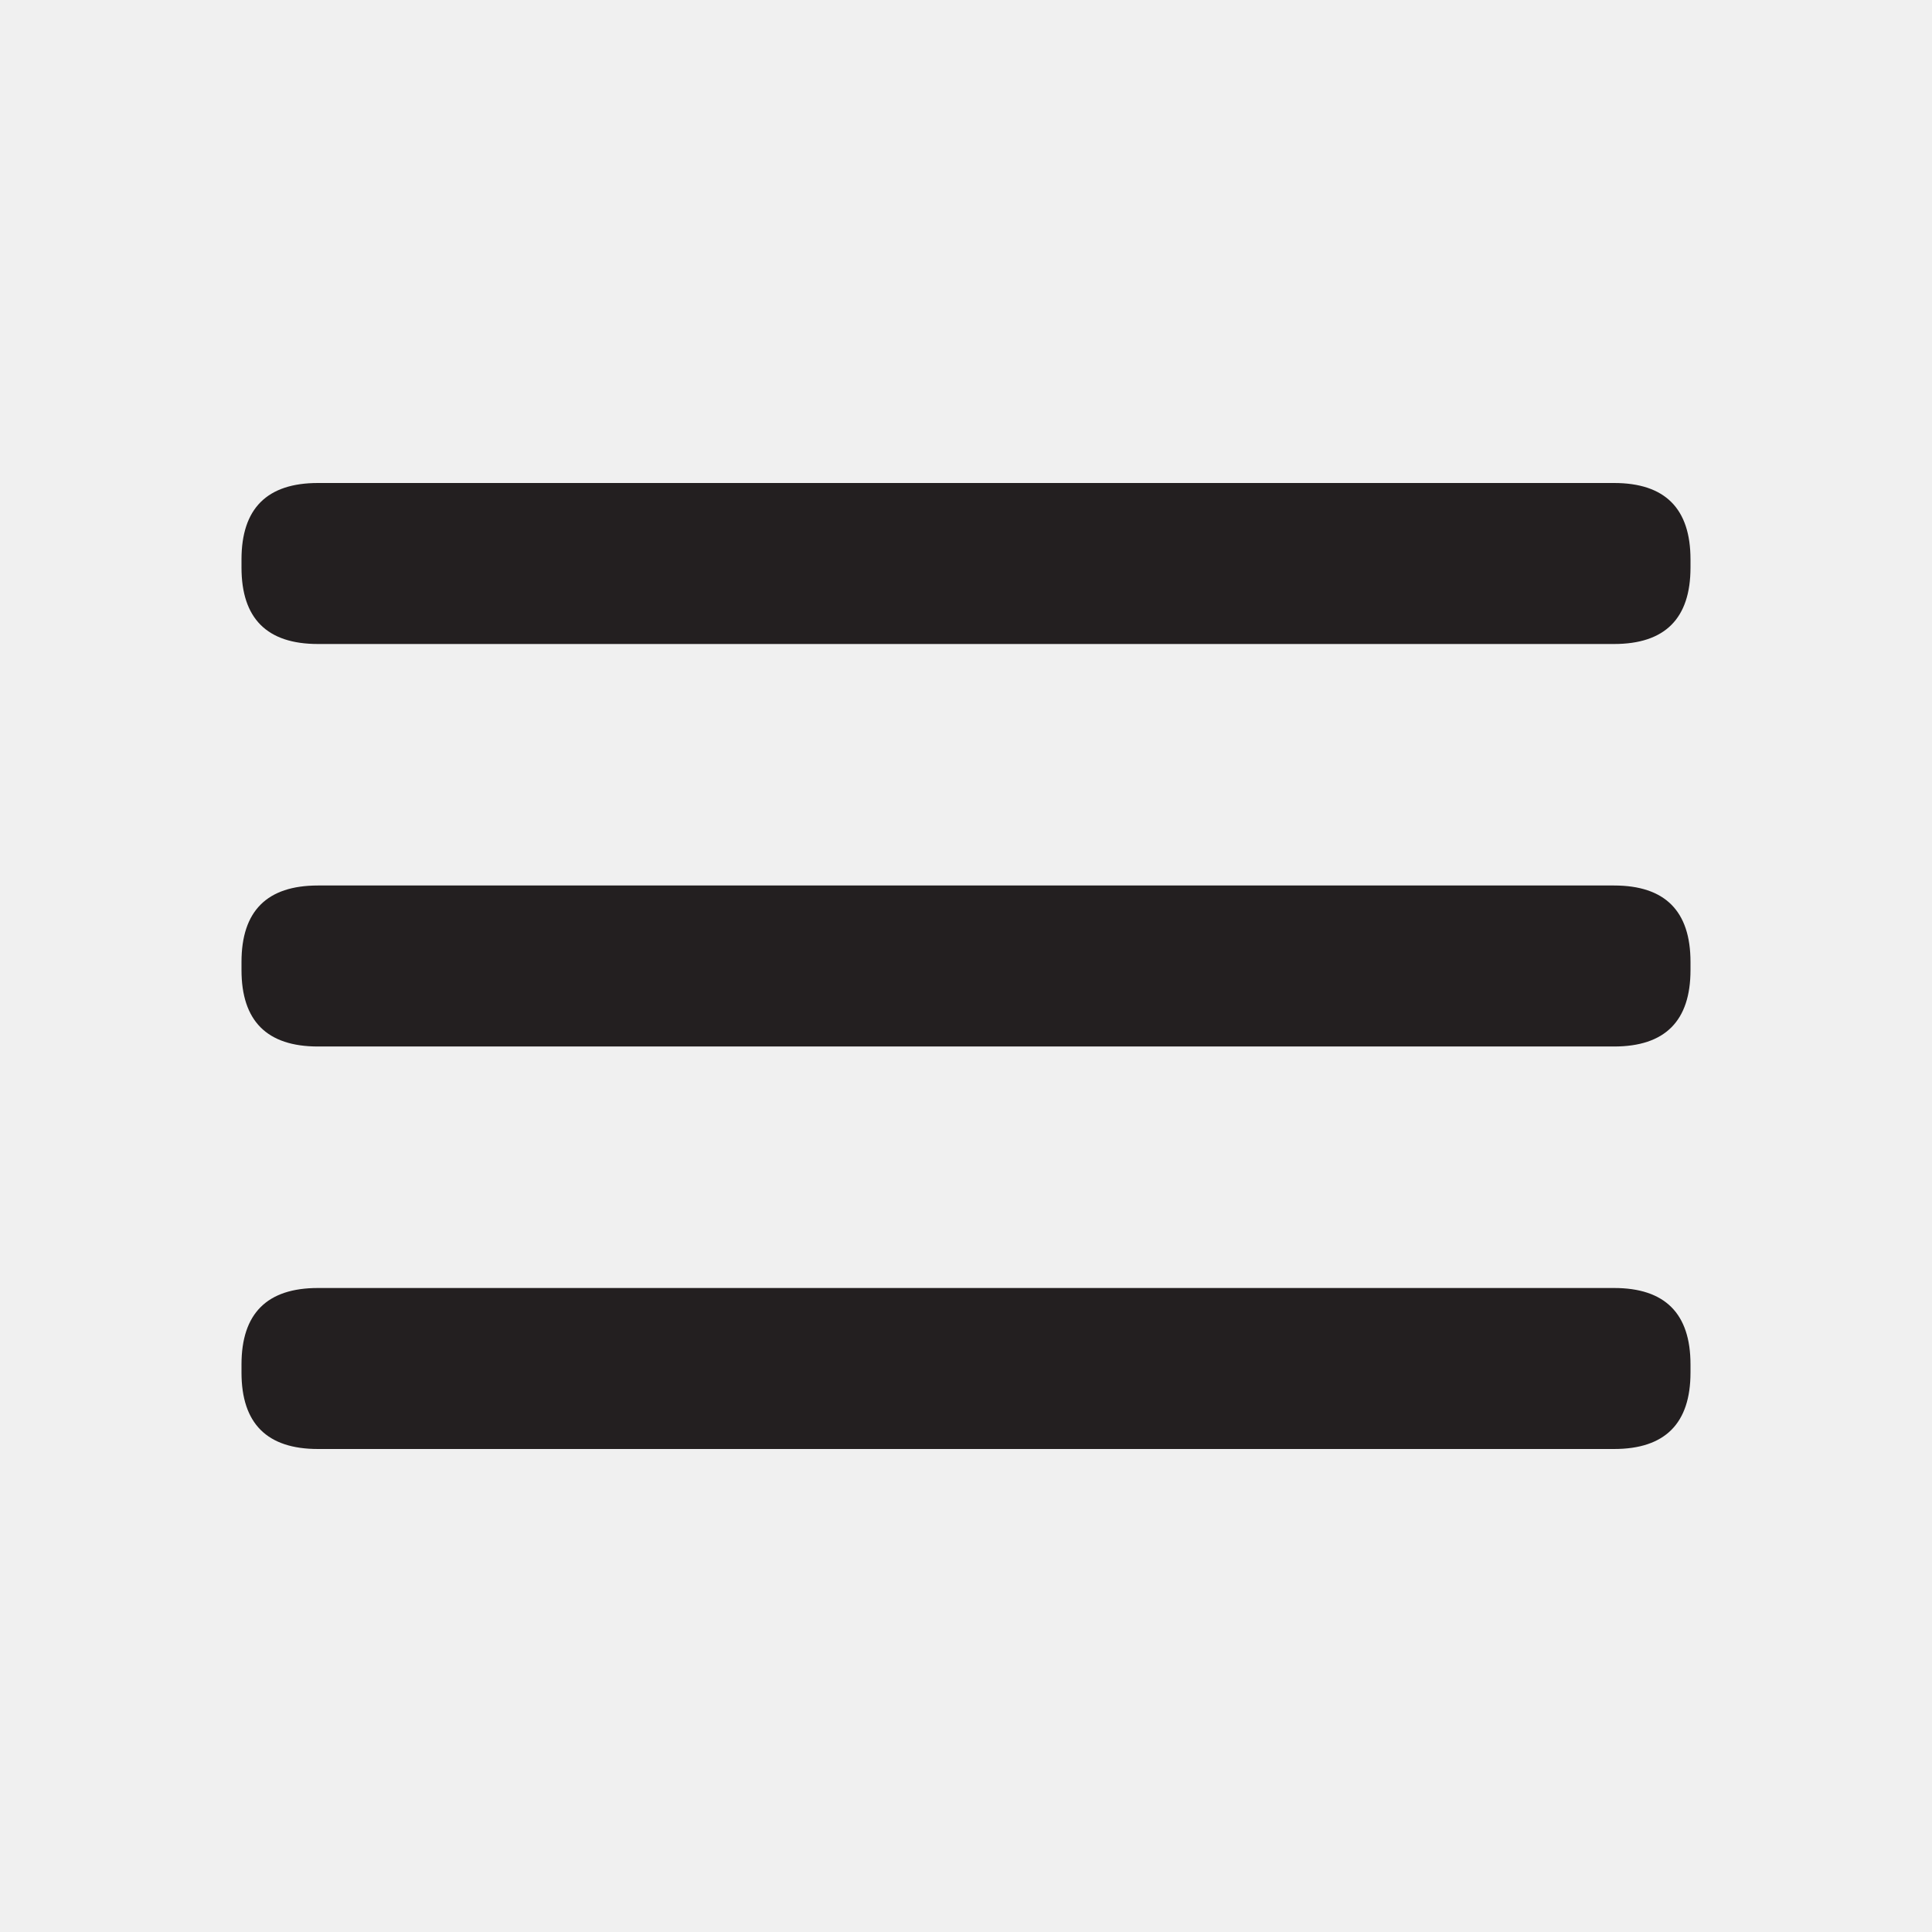
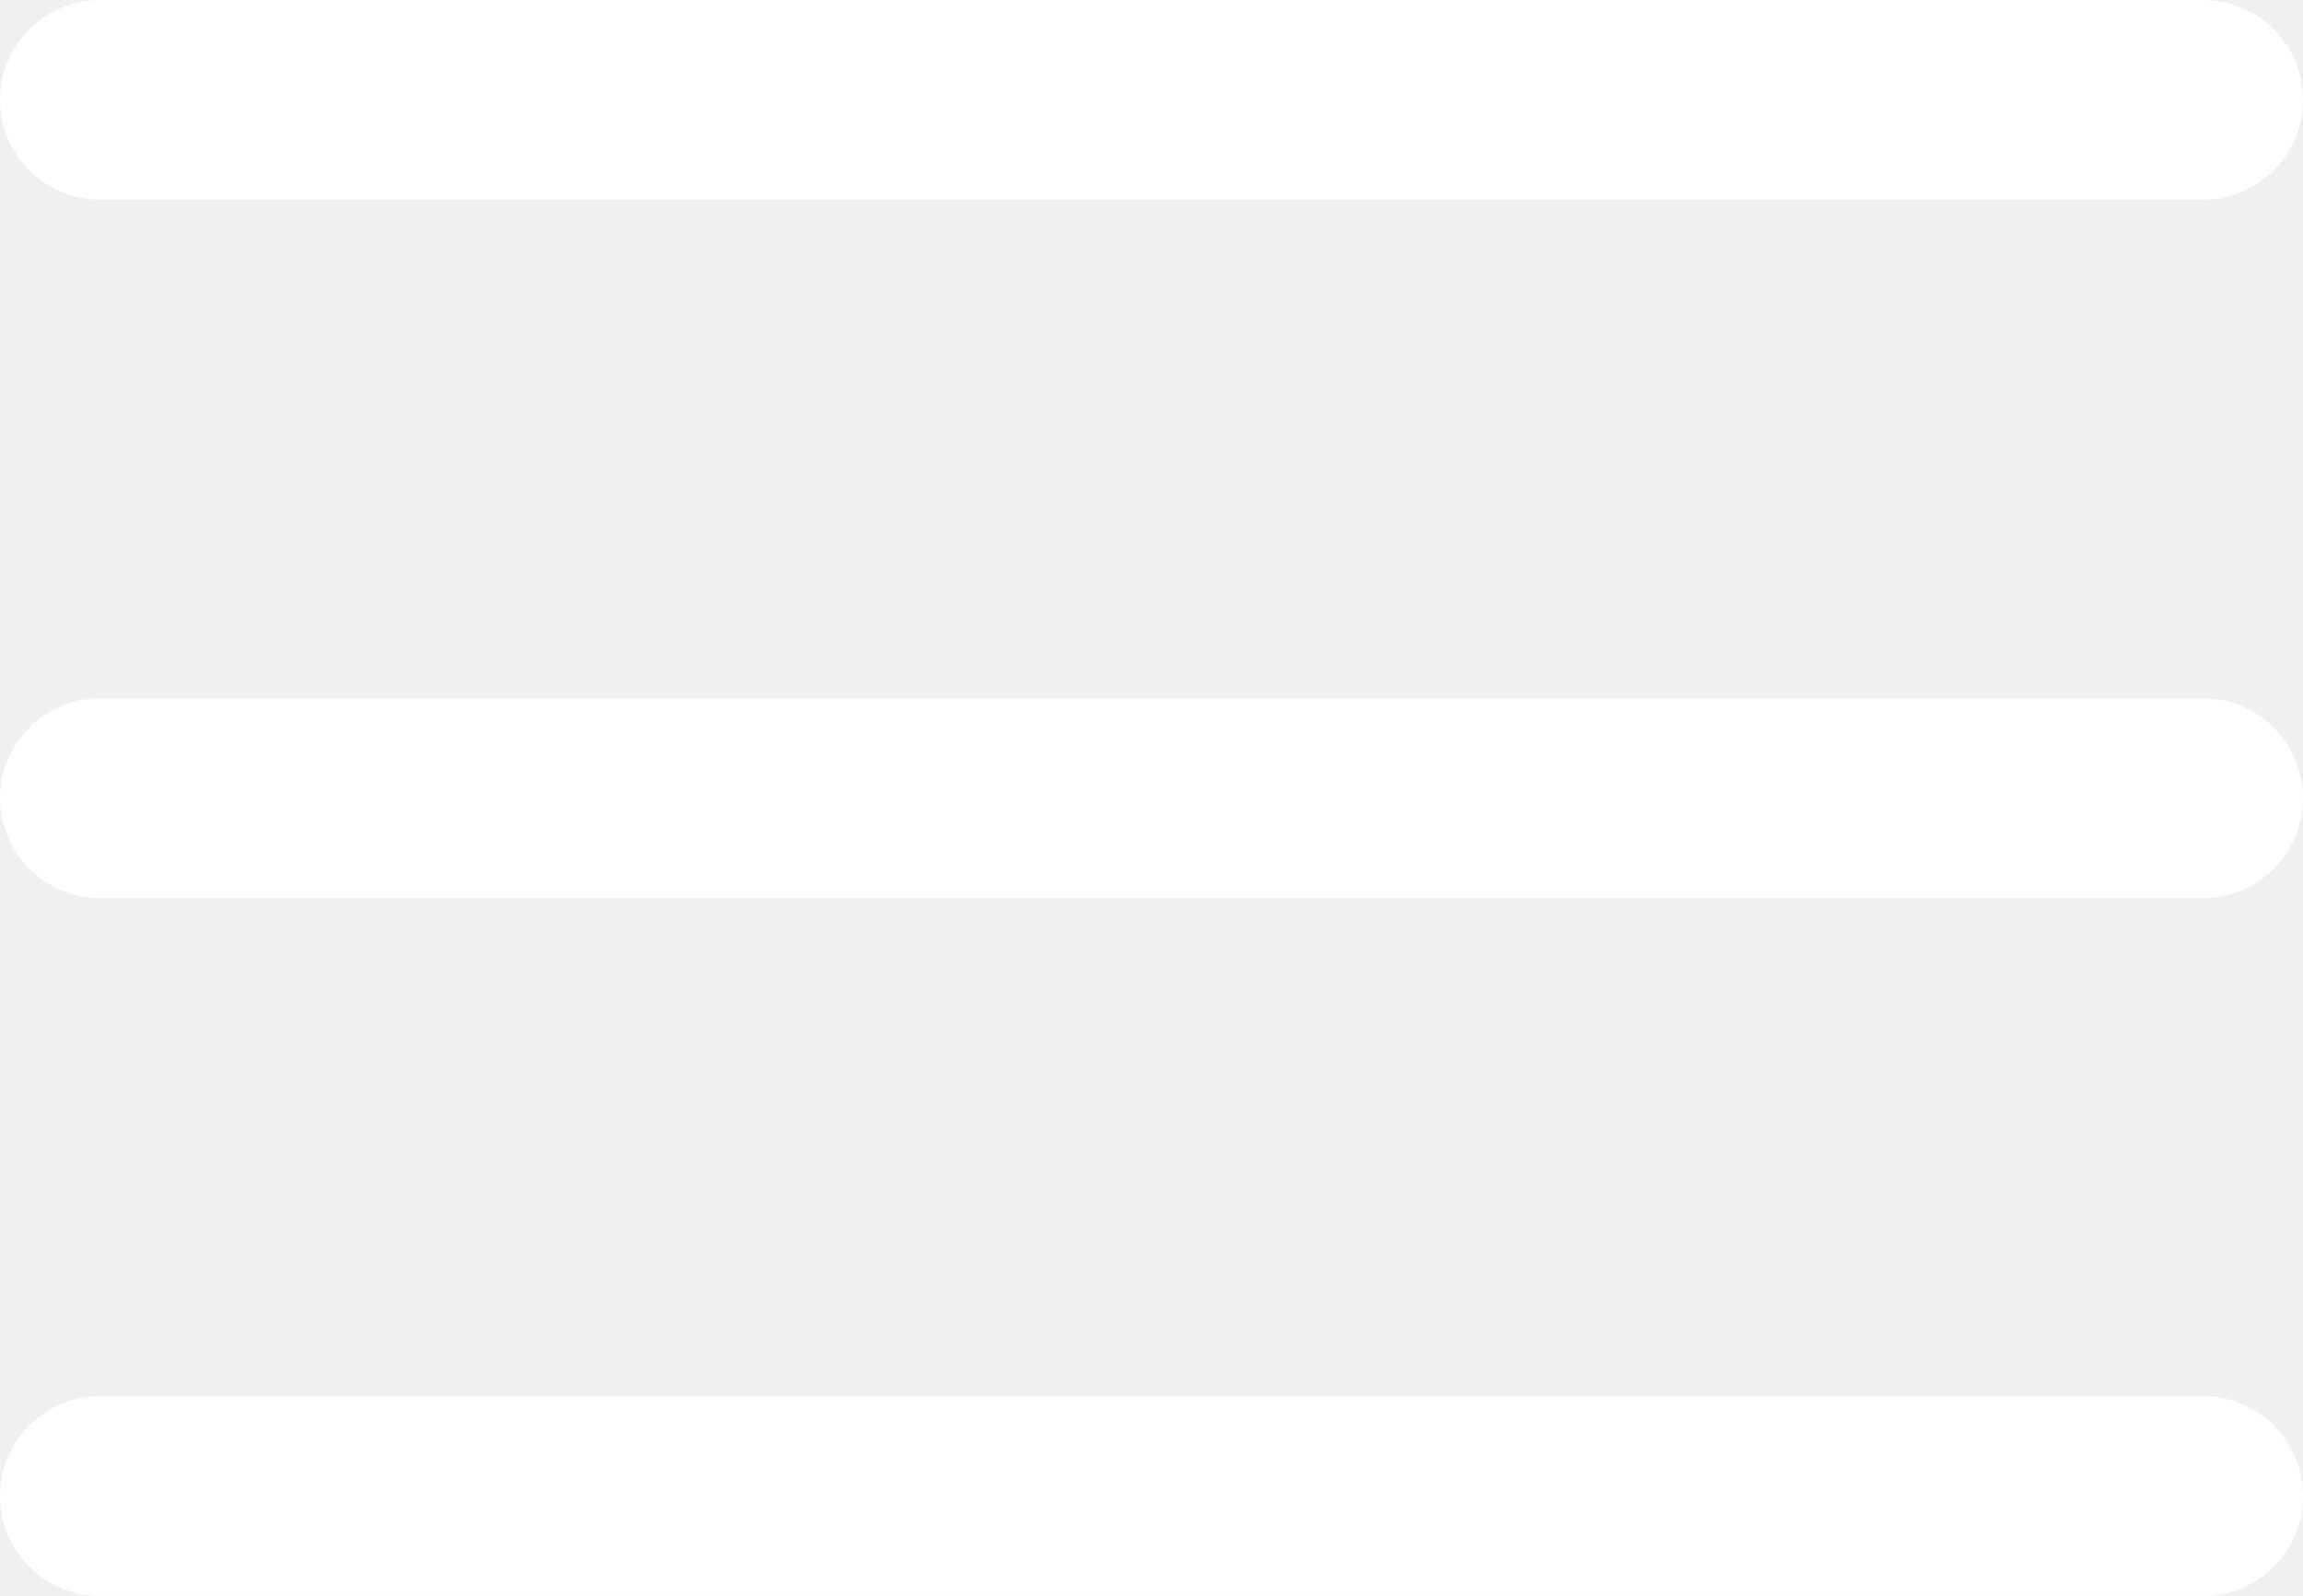
- <svg xmlns="http://www.w3.org/2000/svg" t="1679658358215" class="icon" viewBox="0 0 1024 1024" version="1.1" p-id="3802" width="200" height="200">
-   <path d="M128 469.333m40.533 0l686.933 0q40.533 0 40.533 40.533l0 4.267q0 40.533-40.533 40.533l-686.933 0q-40.533 0-40.533-40.533l0-4.267q0-40.533 40.533-40.533Z" fill="#231F20" p-id="3803" />
-   <path d="M128 682.667m40.533 0l686.933 0q40.533 0 40.533 40.533l0 4.267q0 40.533-40.533 40.533l-686.933 0q-40.533 0-40.533-40.533l0-4.267q0-40.533 40.533-40.533Z" fill="#231F20" p-id="3804" />
-   <path d="M128 256m40.533 0l686.933 0q40.533 0 40.533 40.533l0 4.267q0 40.533-40.533 40.533l-686.933 0q-40.533 0-40.533-40.533l0-4.267q0-40.533 40.533-40.533Z" fill="#231F20" p-id="3805" />
+ <svg xmlns="http://www.w3.org/2000/svg" fill="none" version="1.1" width="26.755" height="18.546" viewBox="0 0 26.755 18.546">
+   <g>
+     <path d="M1.16,2.32C1.16,2.32,25.595,2.32,25.595,2.32C26.234,2.32,26.755,1.799,26.755,1.16C26.755,0.522,26.239,0,25.595,0C25.595,0,1.16,0,1.16,0C0.522,0,0,0.522,0,1.16C0,1.799,0.522,2.32,1.16,2.32C1.16,2.32,1.16,2.32,1.16,2.32ZM25.595,8.115C25.595,8.115,1.16,8.115,1.16,8.115C0.522,8.115,0,8.637,0,9.276C0,9.914,0.522,10.436,1.16,10.436C1.16,10.436,25.595,10.436,25.595,10.436C26.234,10.436,26.755,9.914,26.755,9.276C26.755,8.637,26.234,8.115,25.595,8.115C25.595,8.115,25.595,8.115,25.595,8.115ZM25.595,16.225C25.595,16.225,1.16,16.225,1.16,16.225C0.522,16.225,0,16.741,0,17.385C0,18.029,0.522,18.546,1.16,18.546C1.16,18.546,25.595,18.546,25.595,18.546C26.234,18.546,26.755,18.029,26.755,17.386C26.755,16.742,26.234,16.225,25.595,16.225C25.595,16.225,25.595,16.225,25.595,16.225Z" fill="#FFFFFF" fill-opacity="1" />
+   </g>
</svg>
